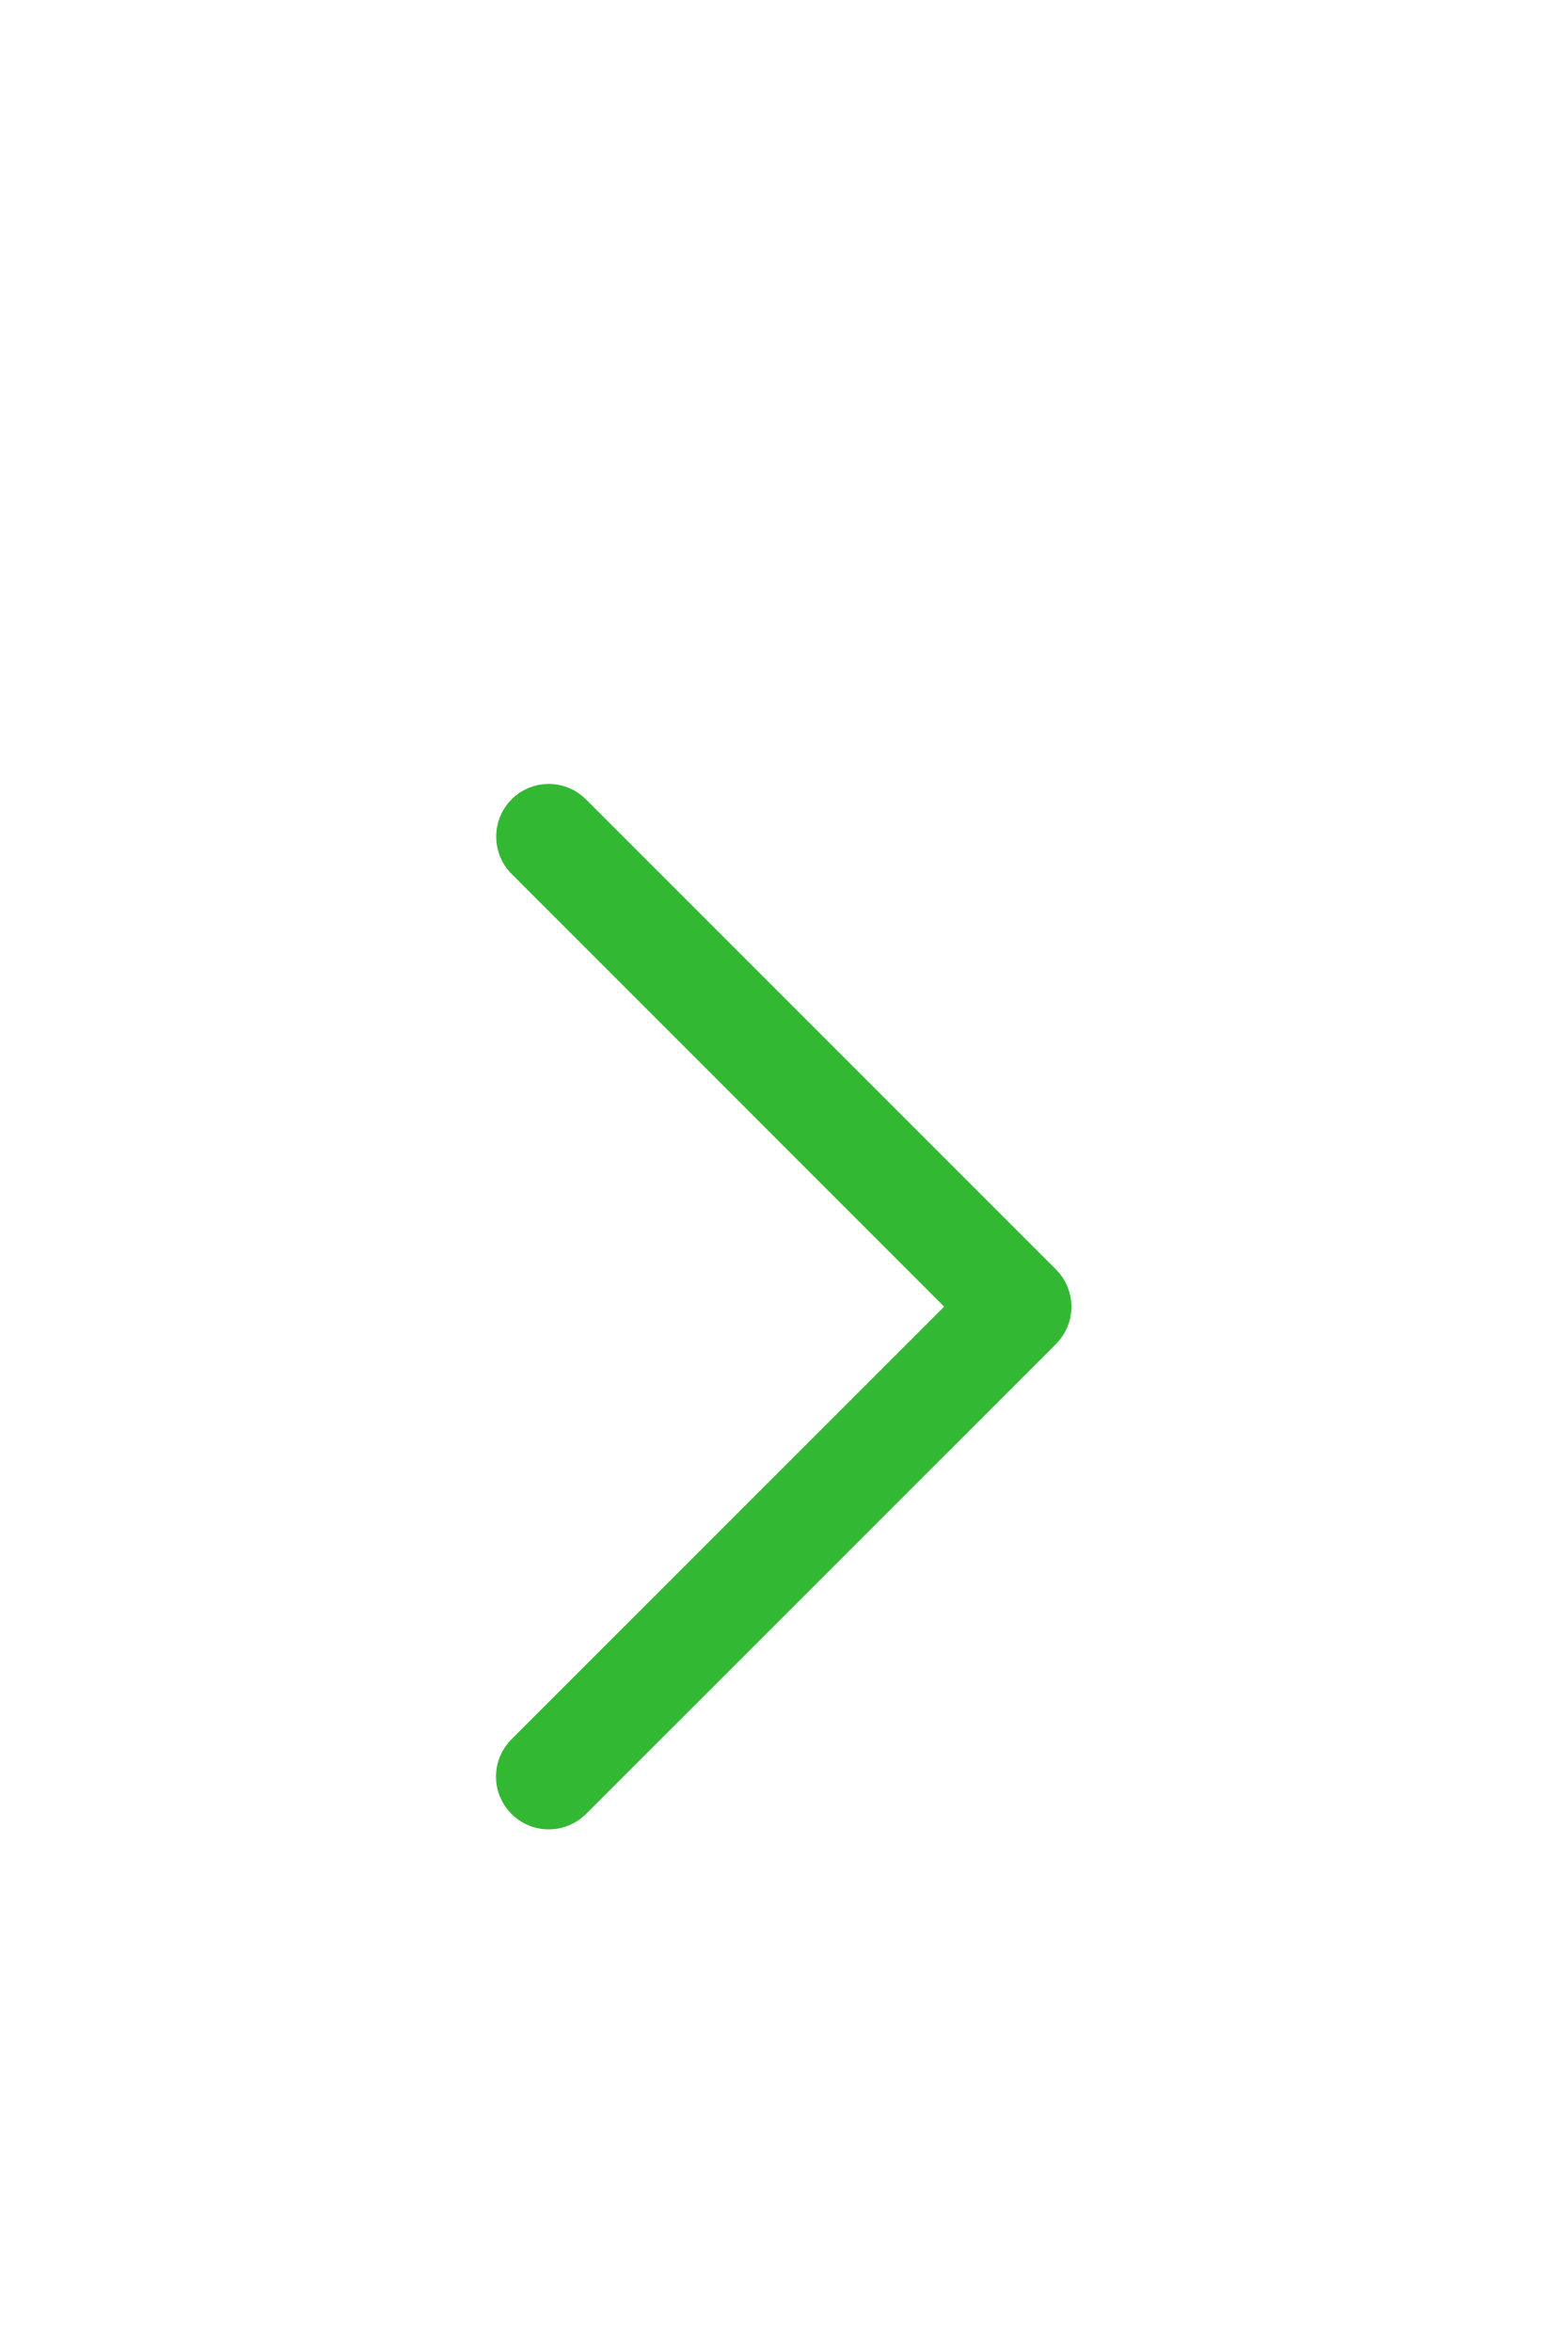
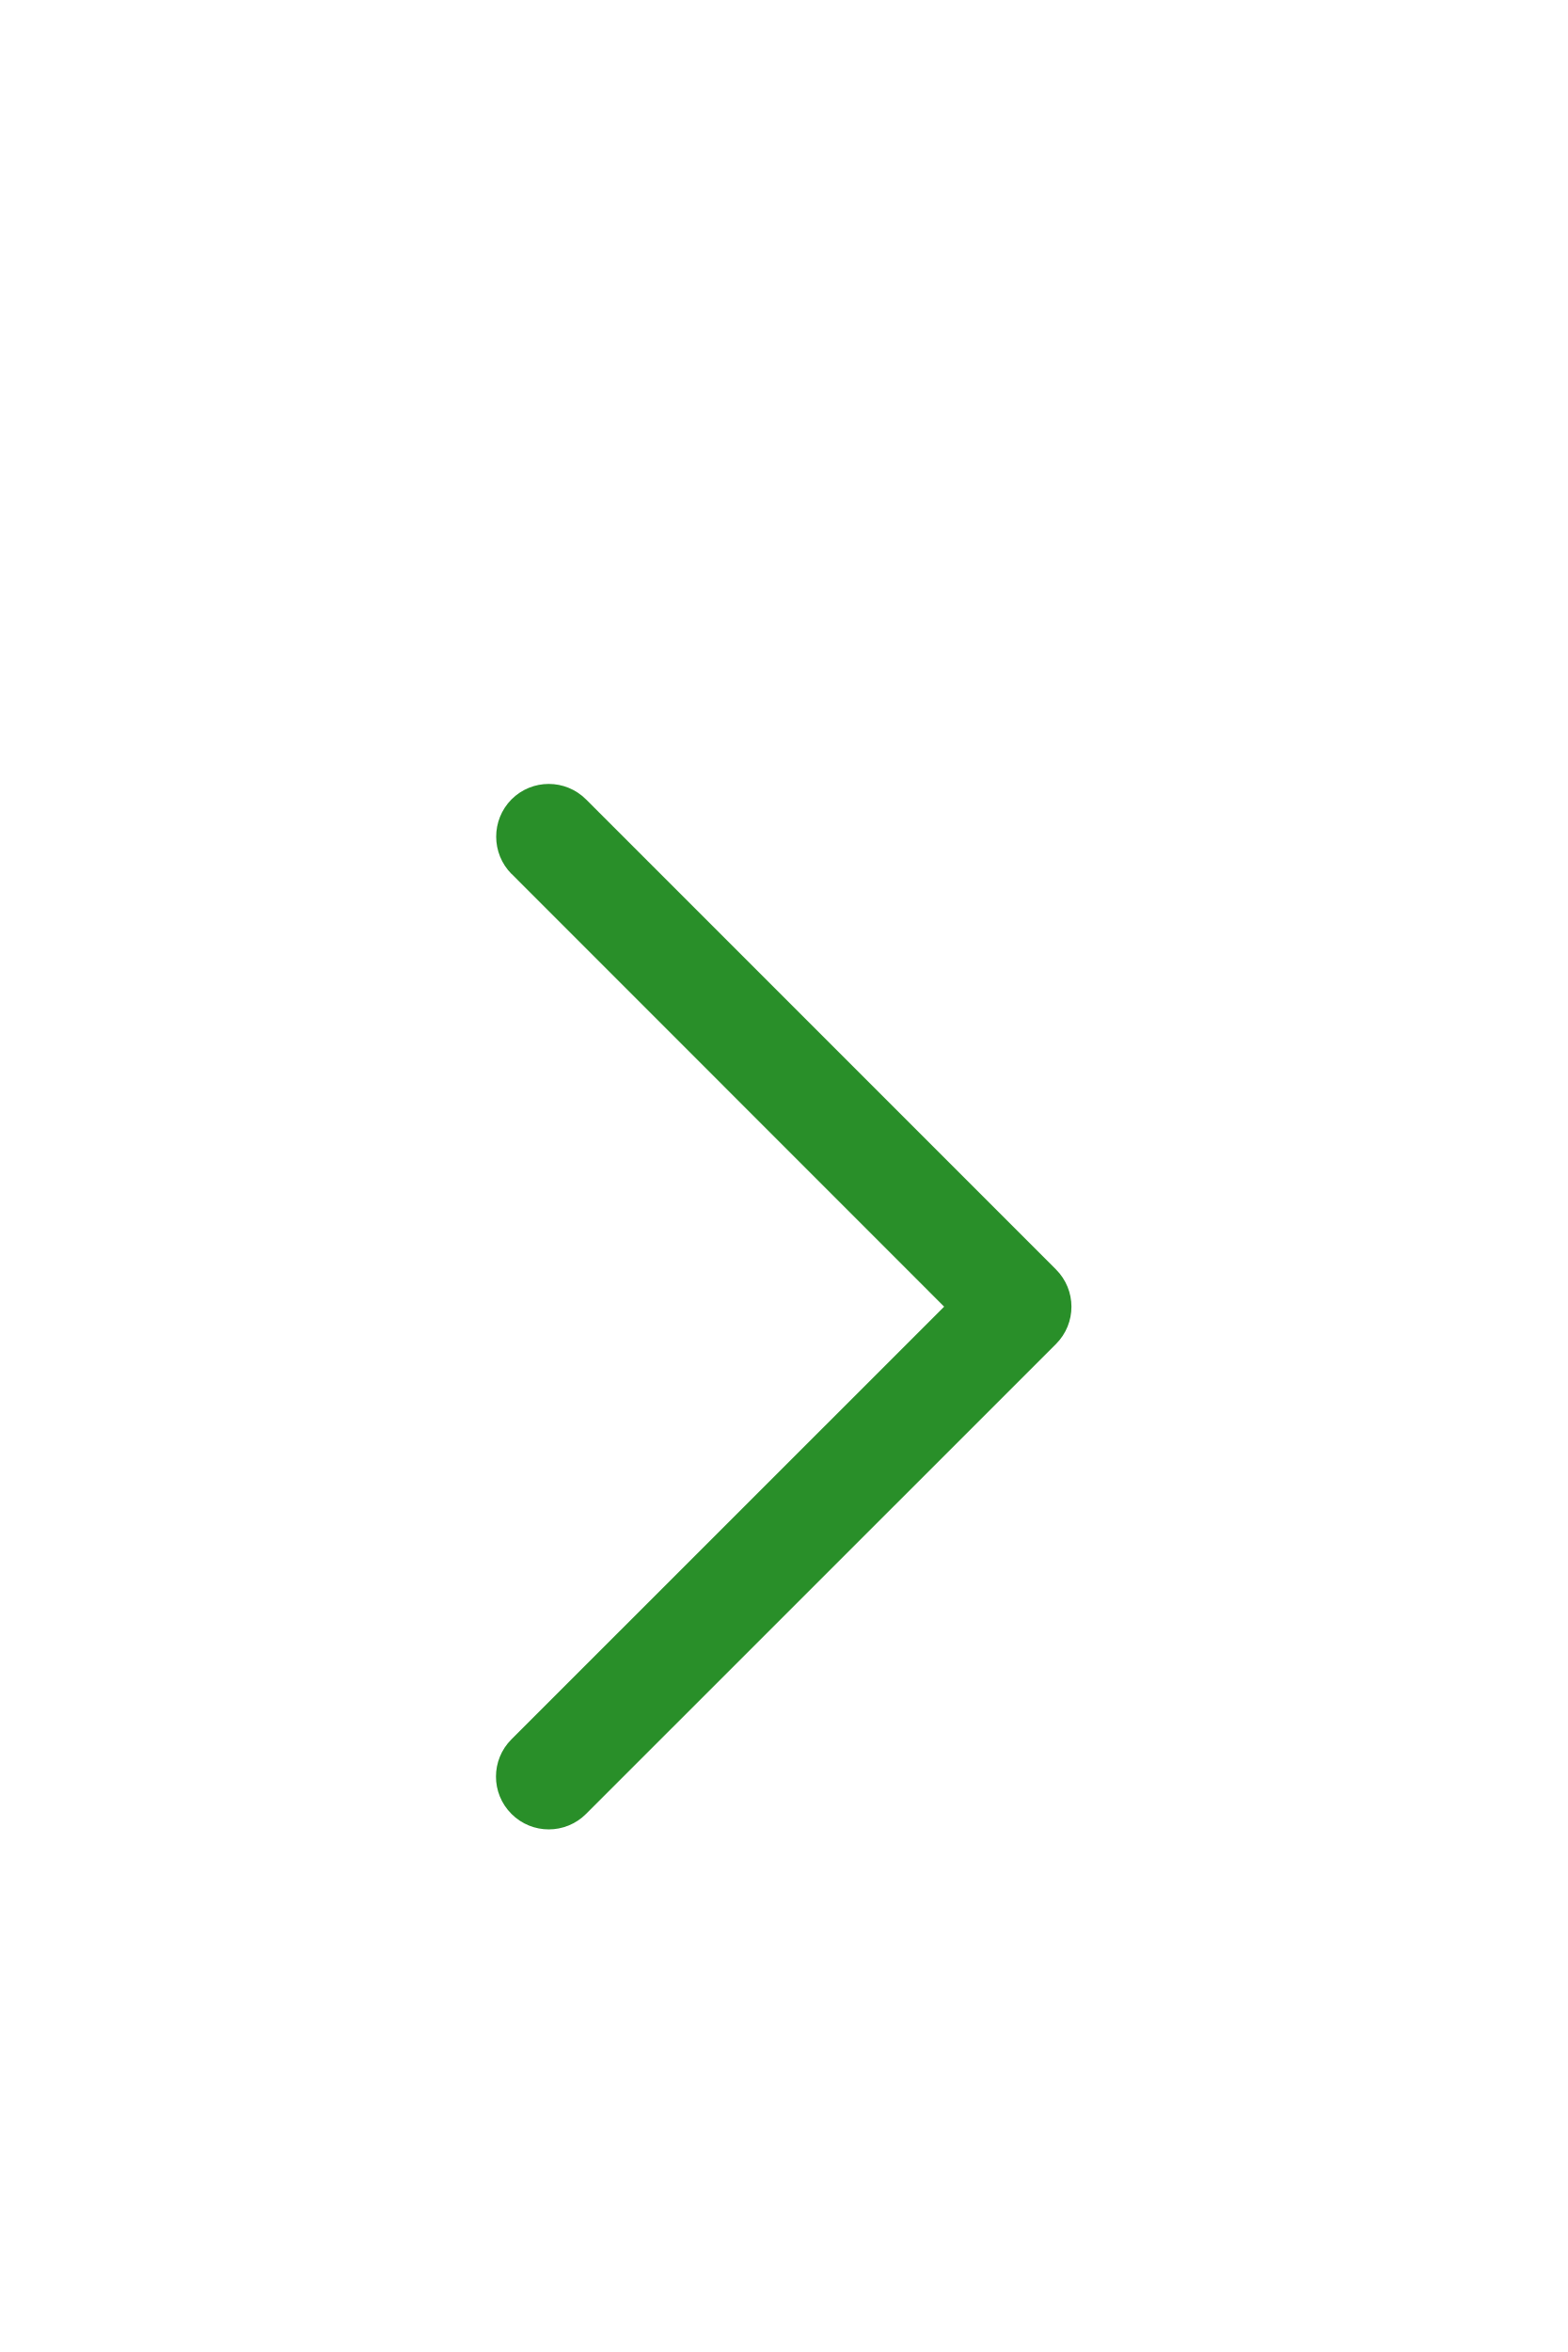
<svg width="240" height="360">
  <g transform="scale(20) translate(3 5.5)">
-     <path d="m 0.917,1.189 3.31,3.311 -3.312,3.311 c -0.158,0.158 -0.158,0.413 0,0.571 0.158,0.158 0.413,0.158 0.571,0 l 3.597,-3.596 0,0 0,0 c 0.158,-0.158 0.158,-0.413 0,-0.571 L 1.486,0.618 c -0.158,-0.158 -0.413,-0.158 -0.571,0 -0.156,0.158 -0.156,0.413 0.001,0.571 z" fill="#33b833" fill-opacity="1.0" />
+     <path d="m 0.917,1.189 3.31,3.311 -3.312,3.311 c -0.158,0.158 -0.158,0.413 0,0.571 0.158,0.158 0.413,0.158 0.571,0 l 3.597,-3.596 0,0 0,0 c 0.158,-0.158 0.158,-0.413 0,-0.571 L 1.486,0.618 c -0.158,-0.158 -0.413,-0.158 -0.571,0 -0.156,0.158 -0.156,0.413 0.001,0.571 z" fill="#298f29" fill-opacity="1.0" />
  </g>
</svg>
